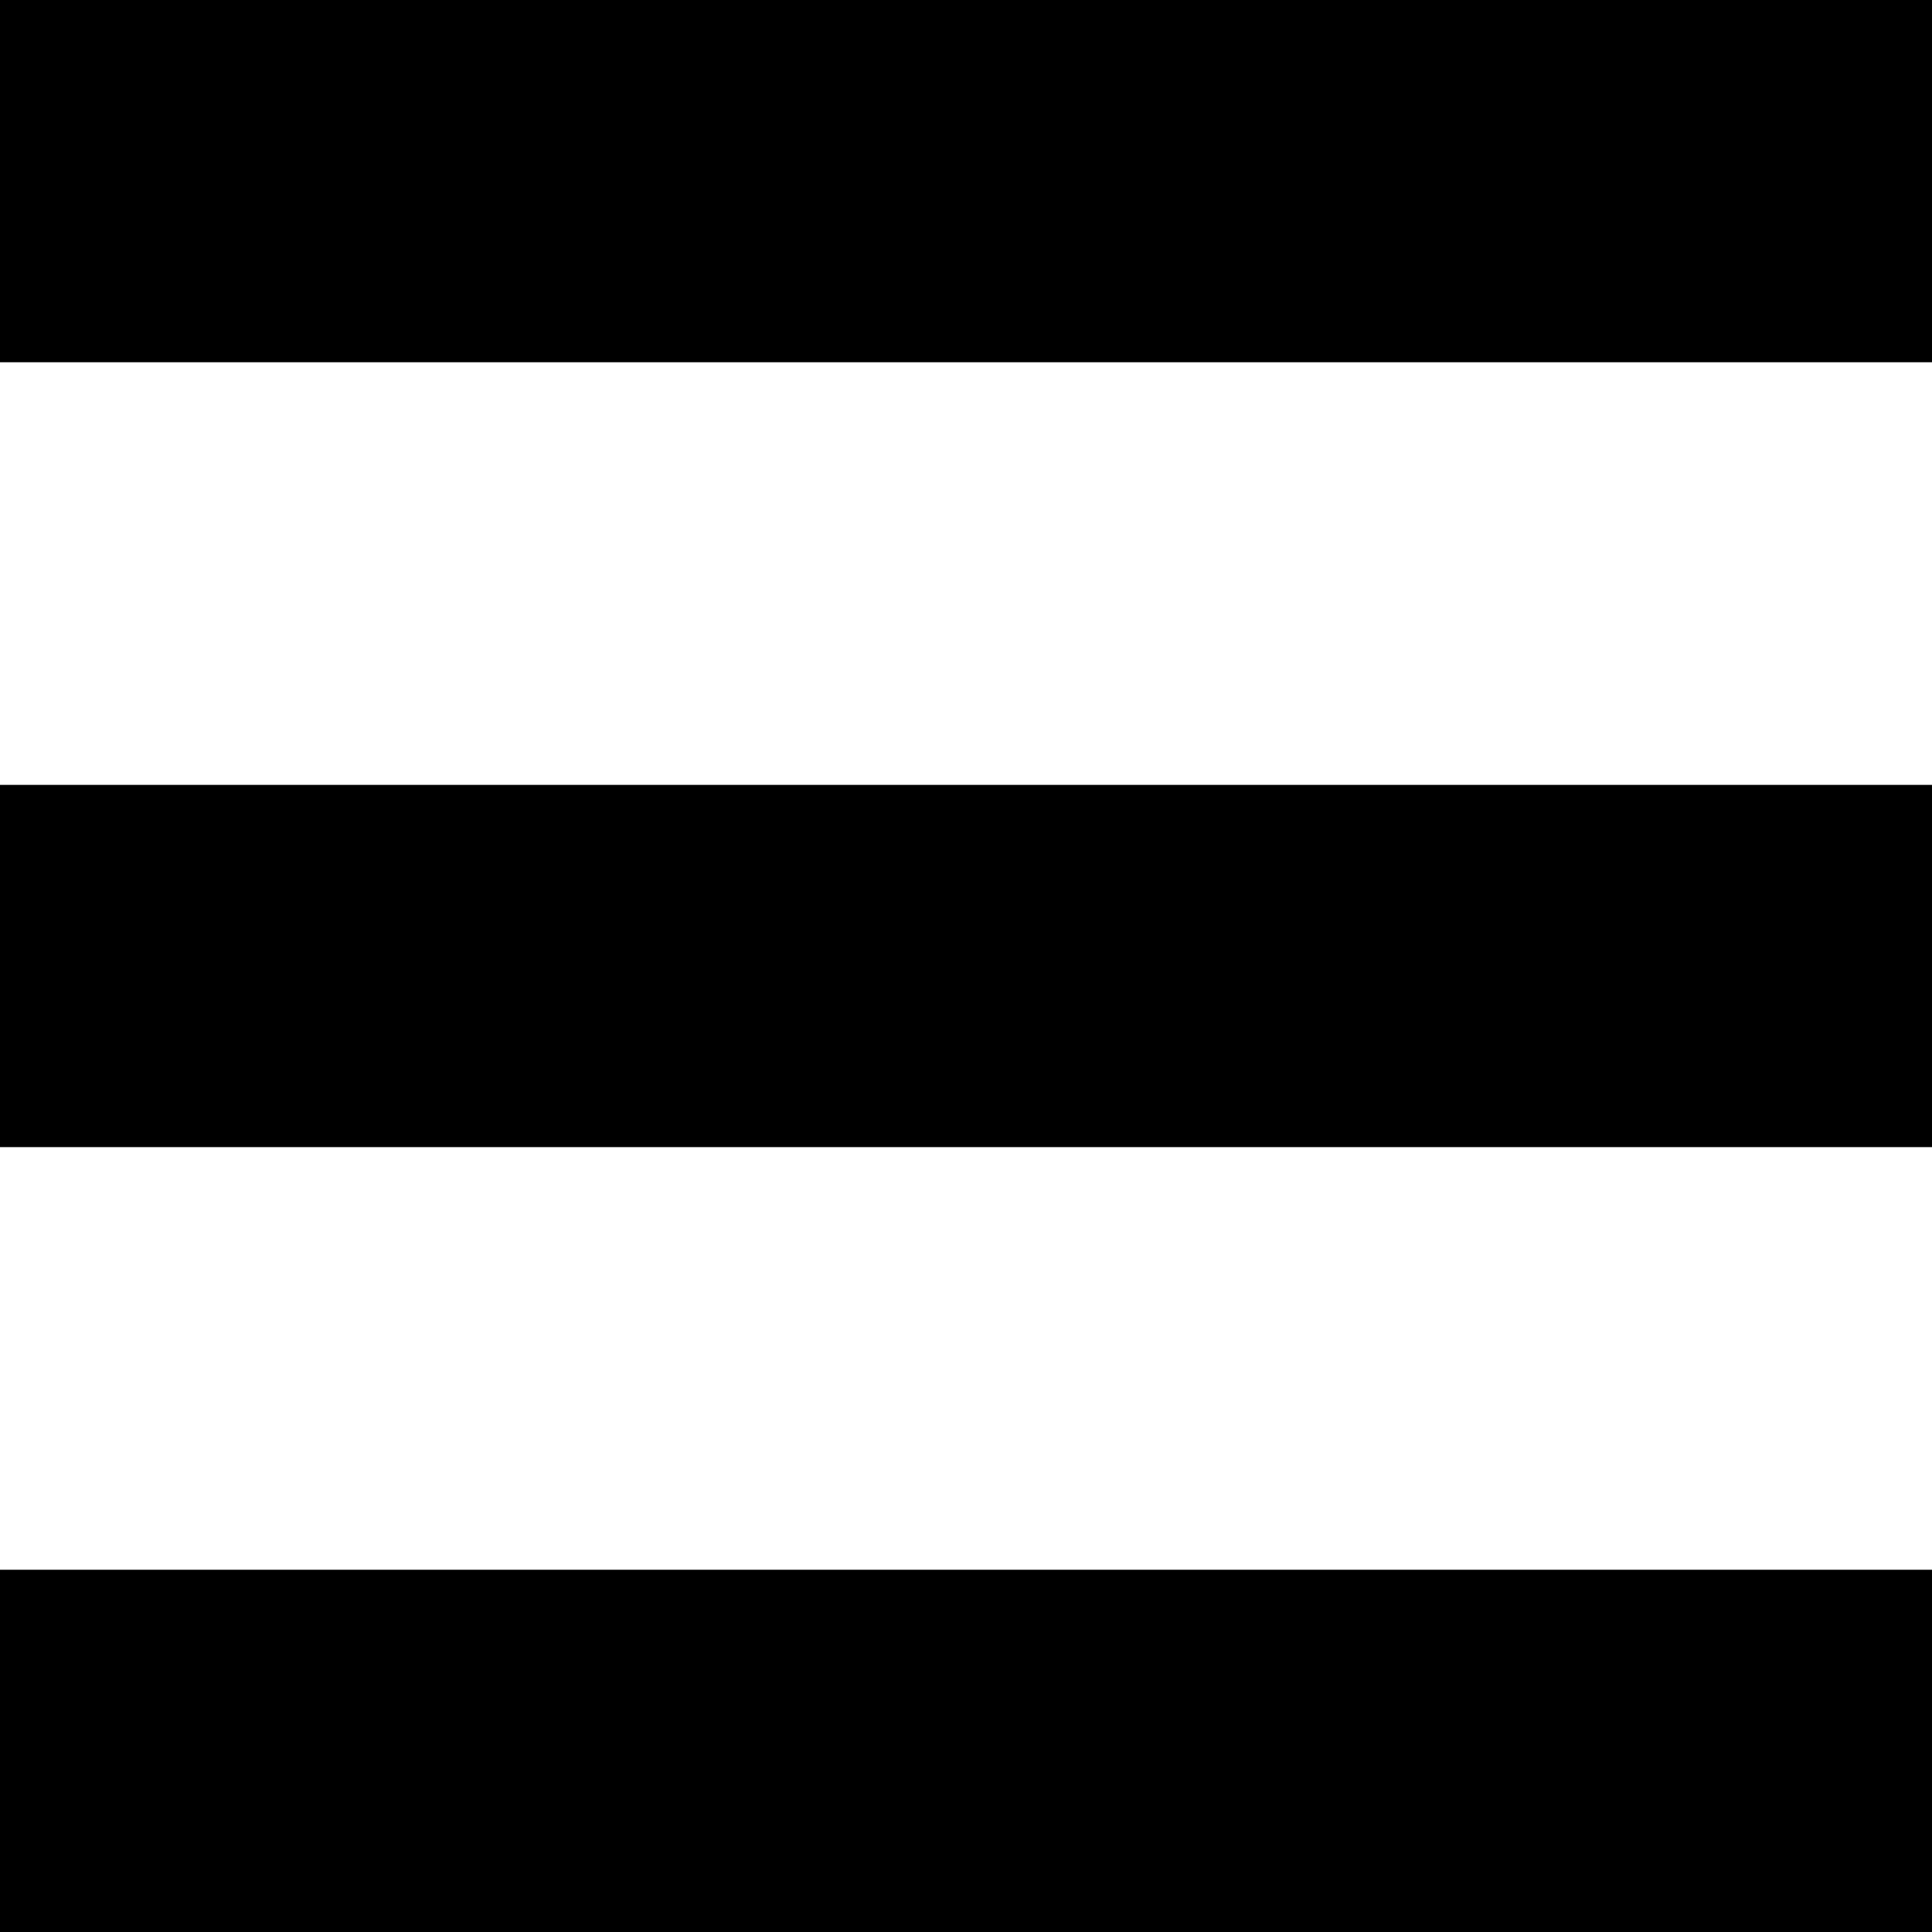
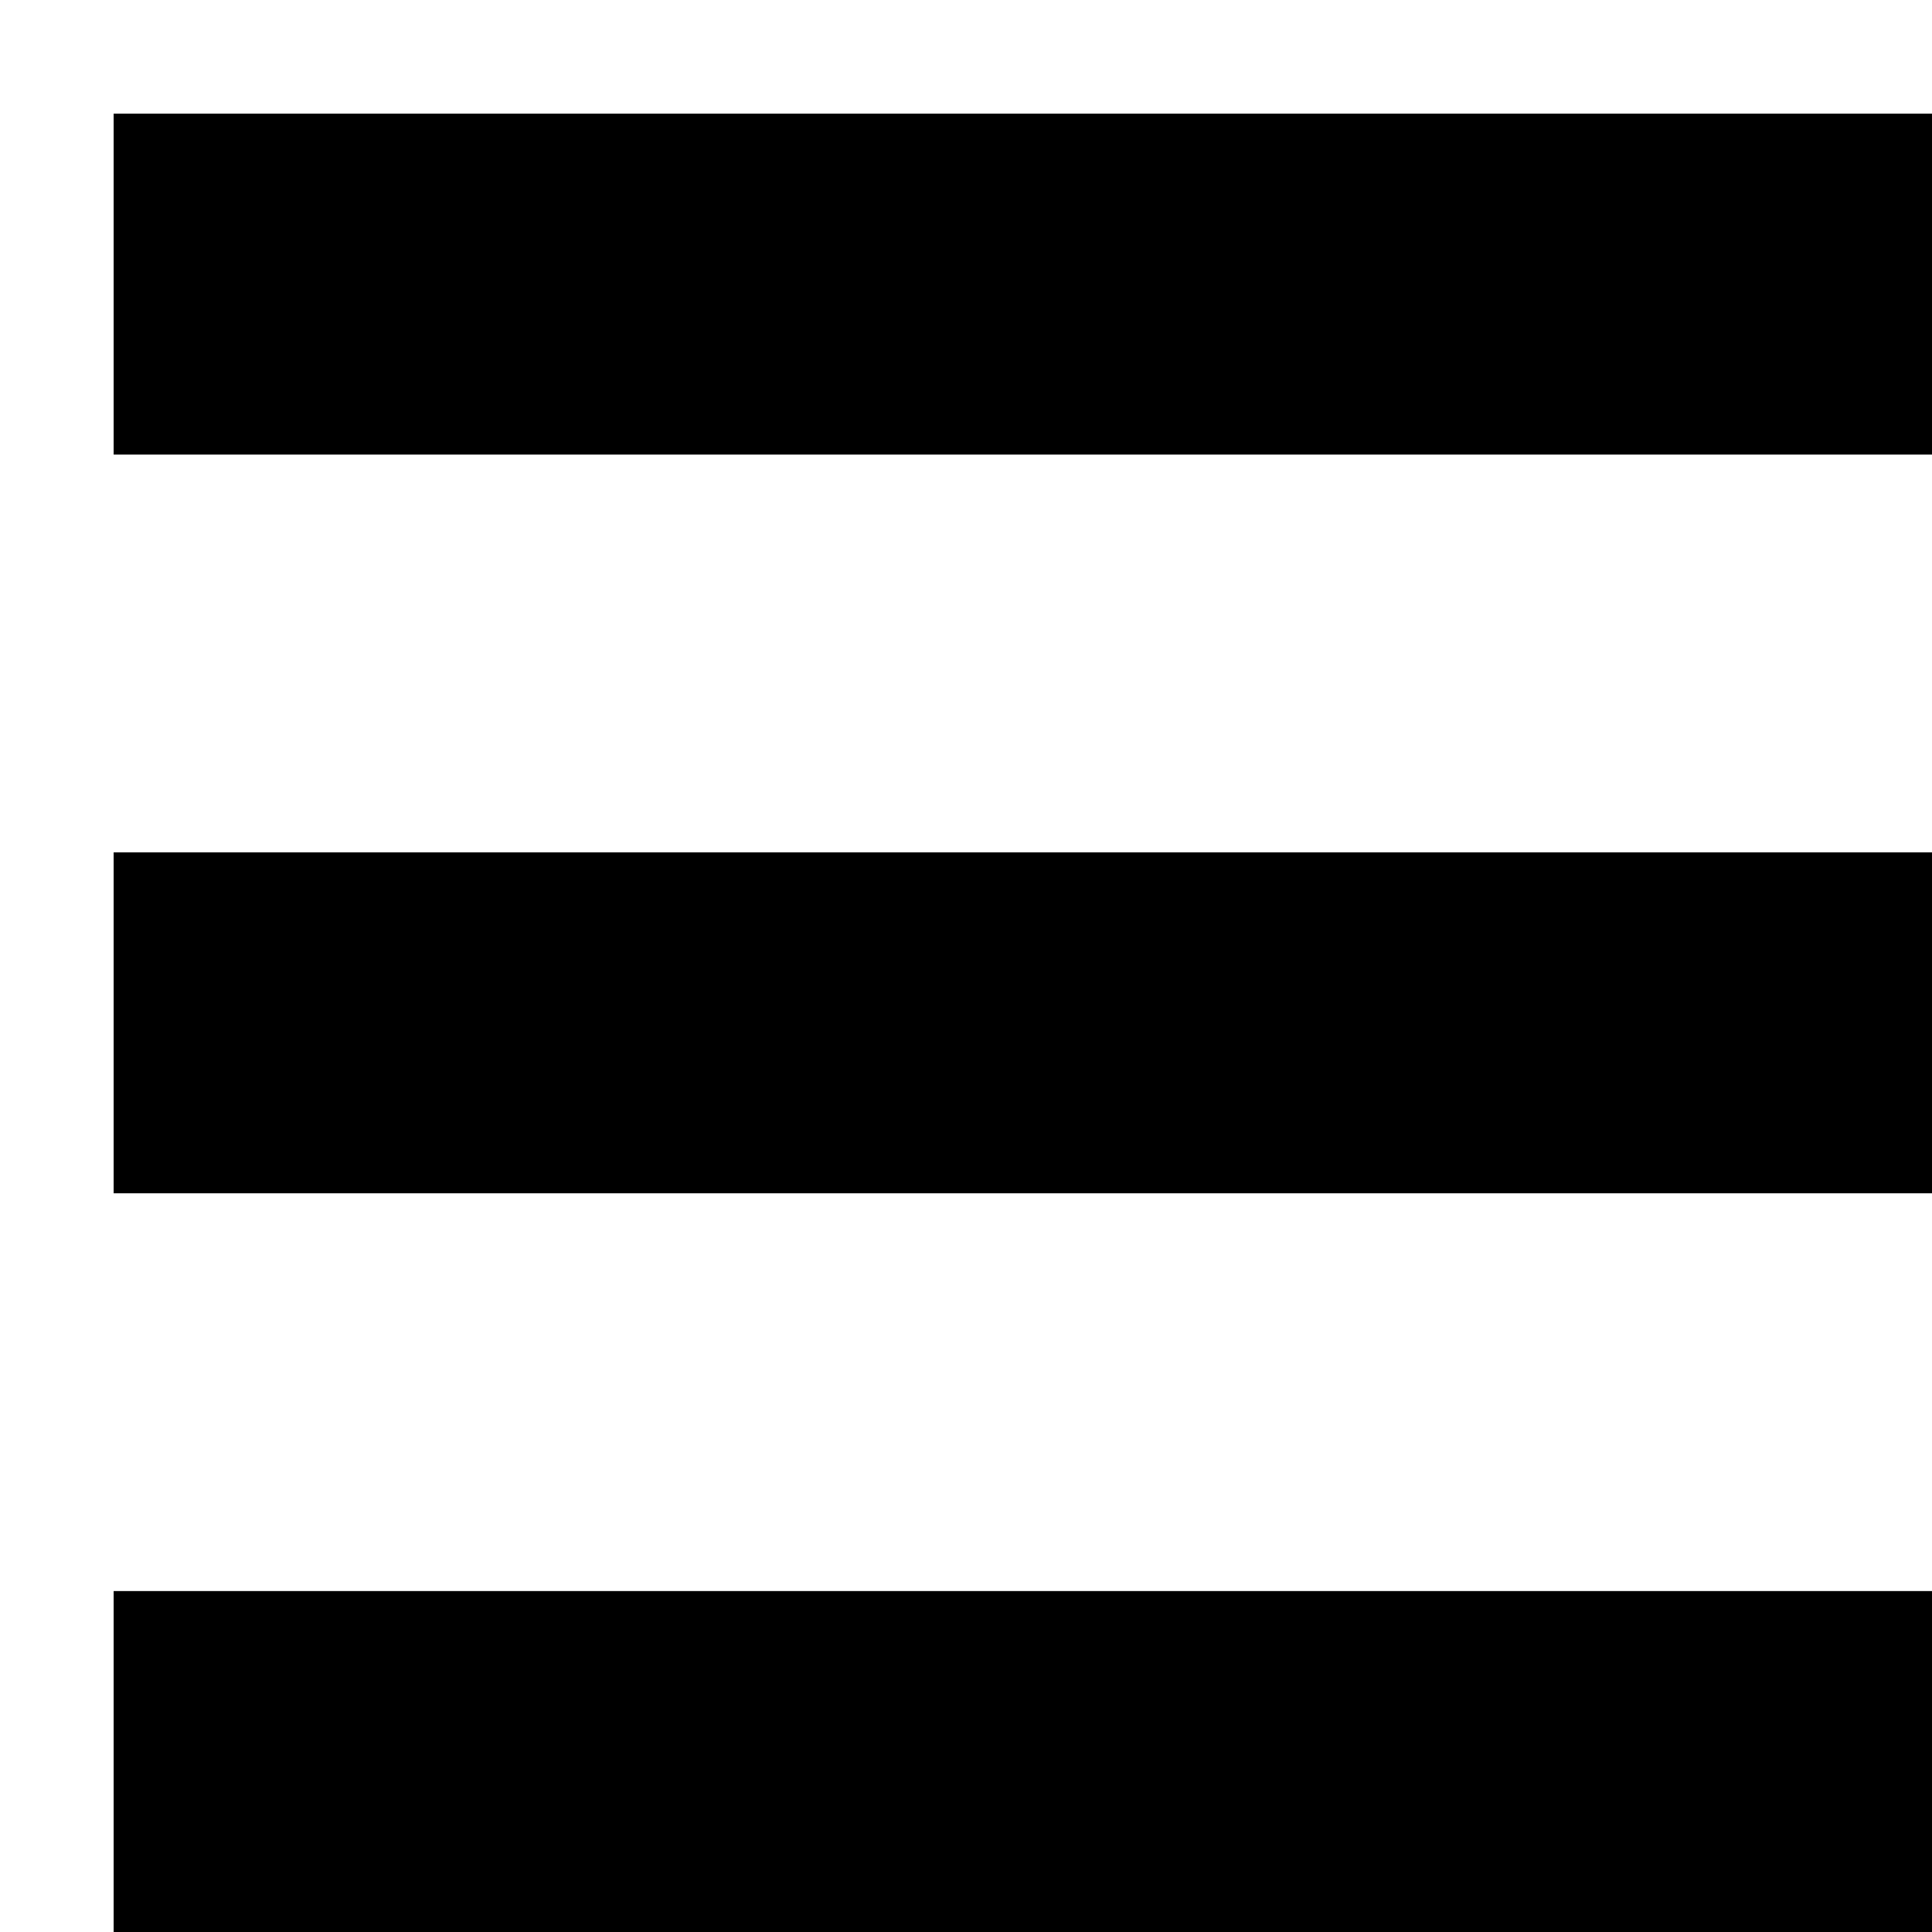
- <svg xmlns="http://www.w3.org/2000/svg" width="16" height="16" viewBox="0 0 16 16">
-   <path fill="currentColor" fill-rule="evenodd" d="M0,0 L16,0 L16,3 L0,3 L0,0 Z M0,6.5 L16,6.5 L16,9.5 L0,9.5 L0,6.5 Z M0,13 L16,13 L16,16 L0,16 L0,13 Z" />
+ <svg xmlns="http://www.w3.org/2000/svg" width="16" height="16" viewBox="-1 -1 17 17">
+   <g fill="currentColor" fill-rule="evenodd">
+     <rect width="16" height="3" />
+     <rect width="16" height="3" y="6.5" />
+     <rect width="16" height="3" y="13" />
+   </g>
</svg>
